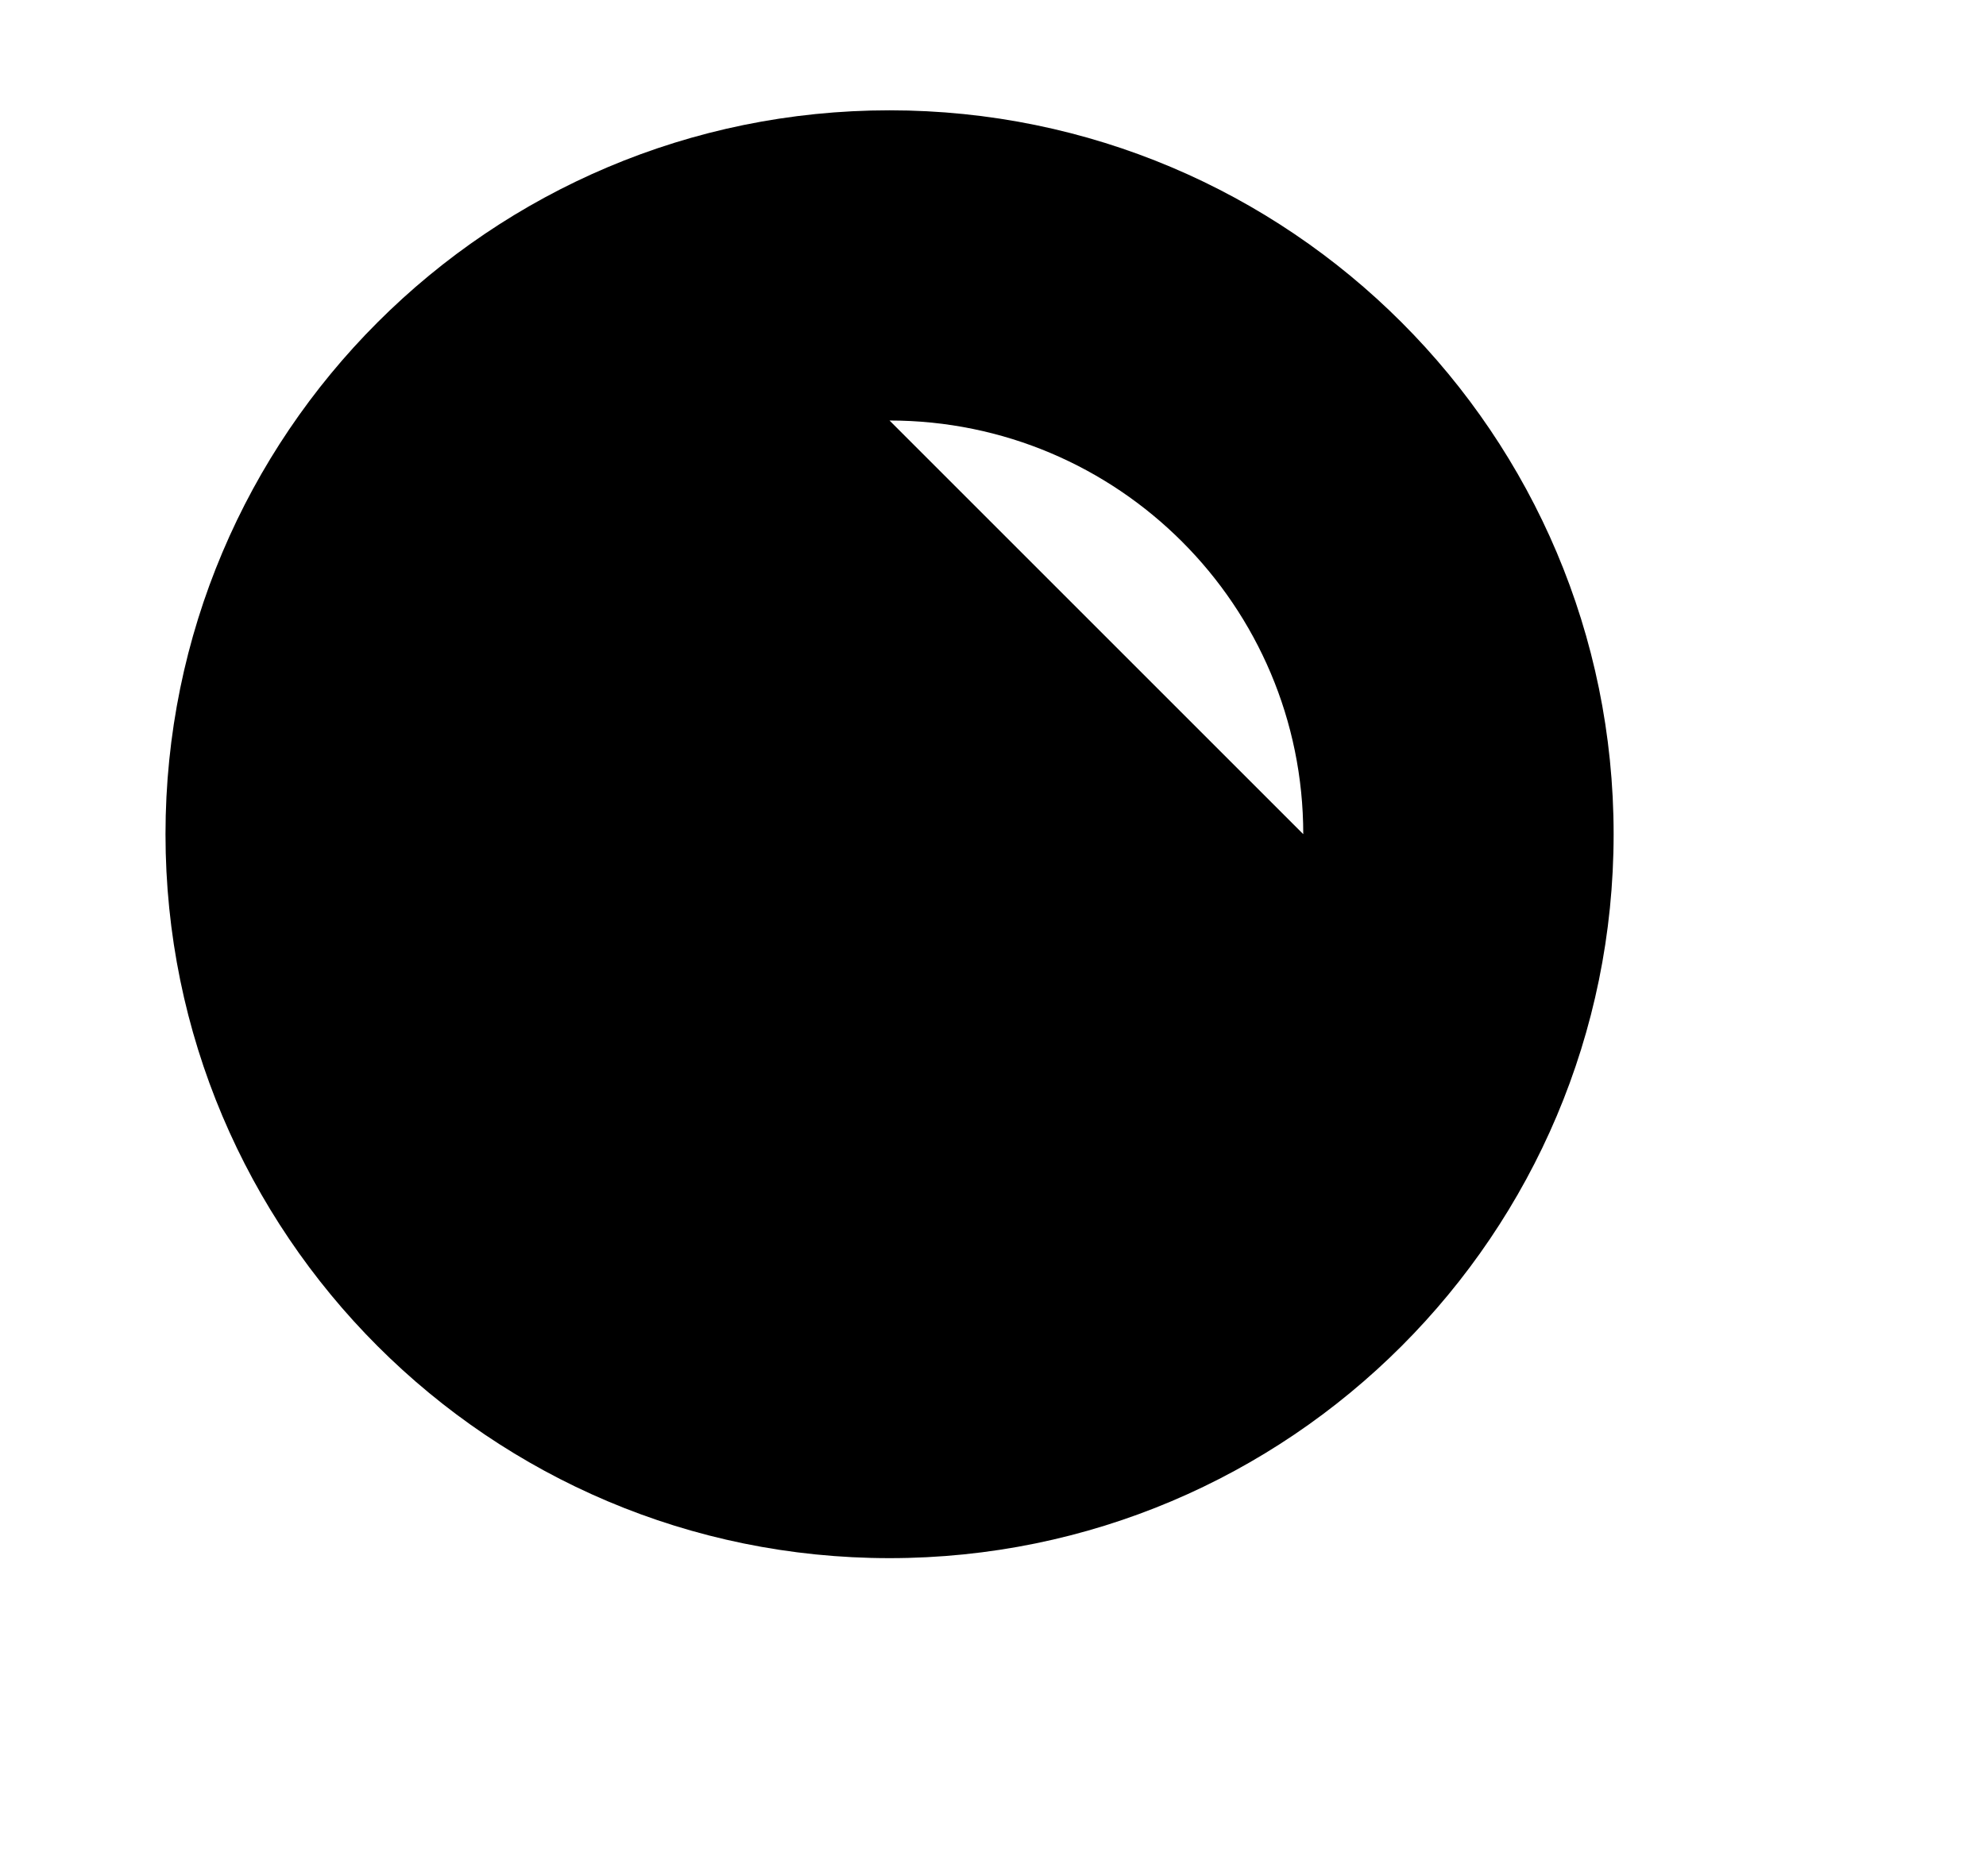
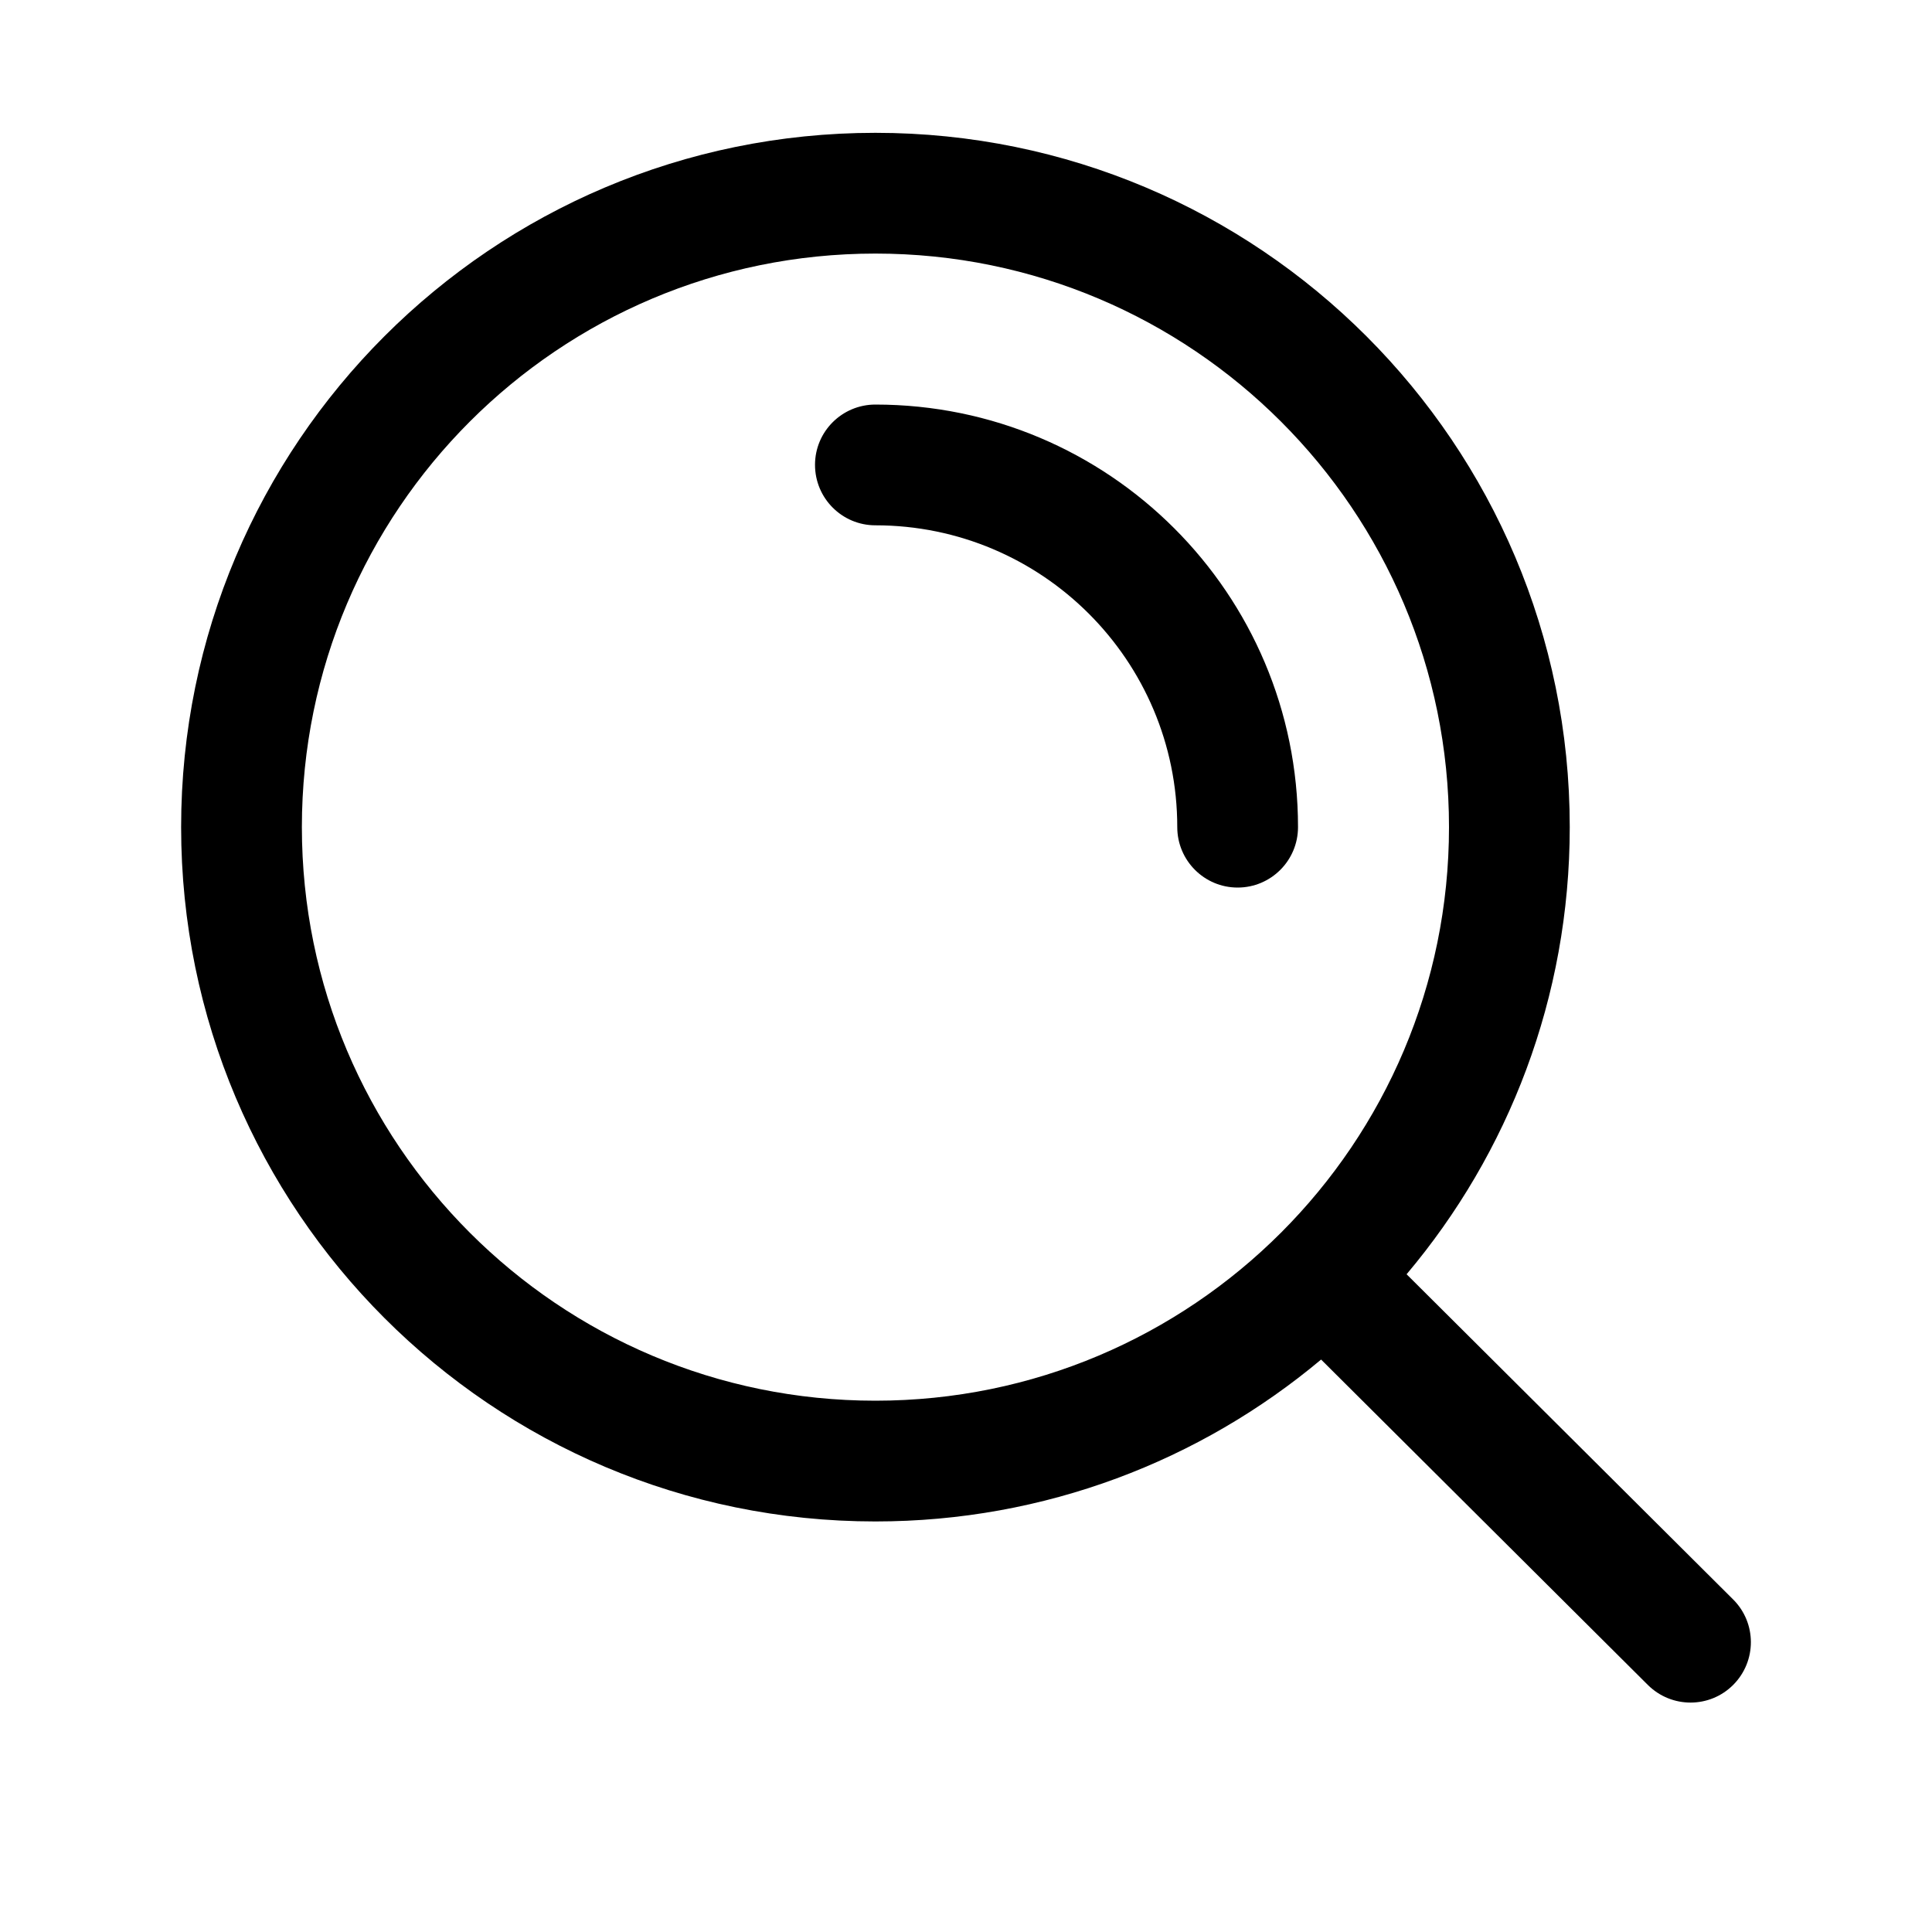
- <svg xmlns="http://www.w3.org/2000/svg" viewBox="0 0 18 17">
-   <path d="M12.695 12.211L16.5 16M8.062 3.812C10.133 3.812 11.812 5.491 11.812 7.562M14.625 7.562C14.625 3.938 11.687 1 8.062 1C4.438 1 1.5 3.938 1.5 7.562C1.5 11.187 4.438 14.125 8.062 14.125C11.687 14.125 14.625 11.187 14.625 7.562Z" stroke-width="1.25" stroke-linecap="round" />
+ <svg xmlns="http://www.w3.org/2000/svg" viewBox="0 0 20 20" fill="none">
+   <path fill-rule="evenodd" clip-rule="evenodd" d="M1.875 8.562C1.875 4.593 5.093 1.375 9.062 1.375C13.032 1.375 16.25 4.593 16.25 8.562C16.25 10.326 15.615 11.941 14.561 13.191L17.941 16.557C18.186 16.801 18.186 17.196 17.943 17.441C17.699 17.686 17.304 17.686 17.059 17.443L13.676 14.074C12.427 15.12 10.818 15.75 9.062 15.75C5.093 15.75 1.875 12.532 1.875 8.562ZM9.062 2.625C5.783 2.625 3.125 5.283 3.125 8.562C3.125 11.842 5.783 14.5 9.062 14.5C12.341 14.5 15 11.842 15 8.562C15 5.283 12.341 2.625 9.062 2.625ZM8.437 4.812C8.437 4.467 8.717 4.188 9.062 4.188C11.479 4.188 13.437 6.146 13.437 8.562C13.437 8.908 13.157 9.188 12.812 9.188C12.467 9.188 12.187 8.908 12.187 8.562C12.187 6.837 10.788 5.438 9.062 5.438C8.717 5.438 8.437 5.158 8.437 4.812Z" fill="black" />
</svg>
